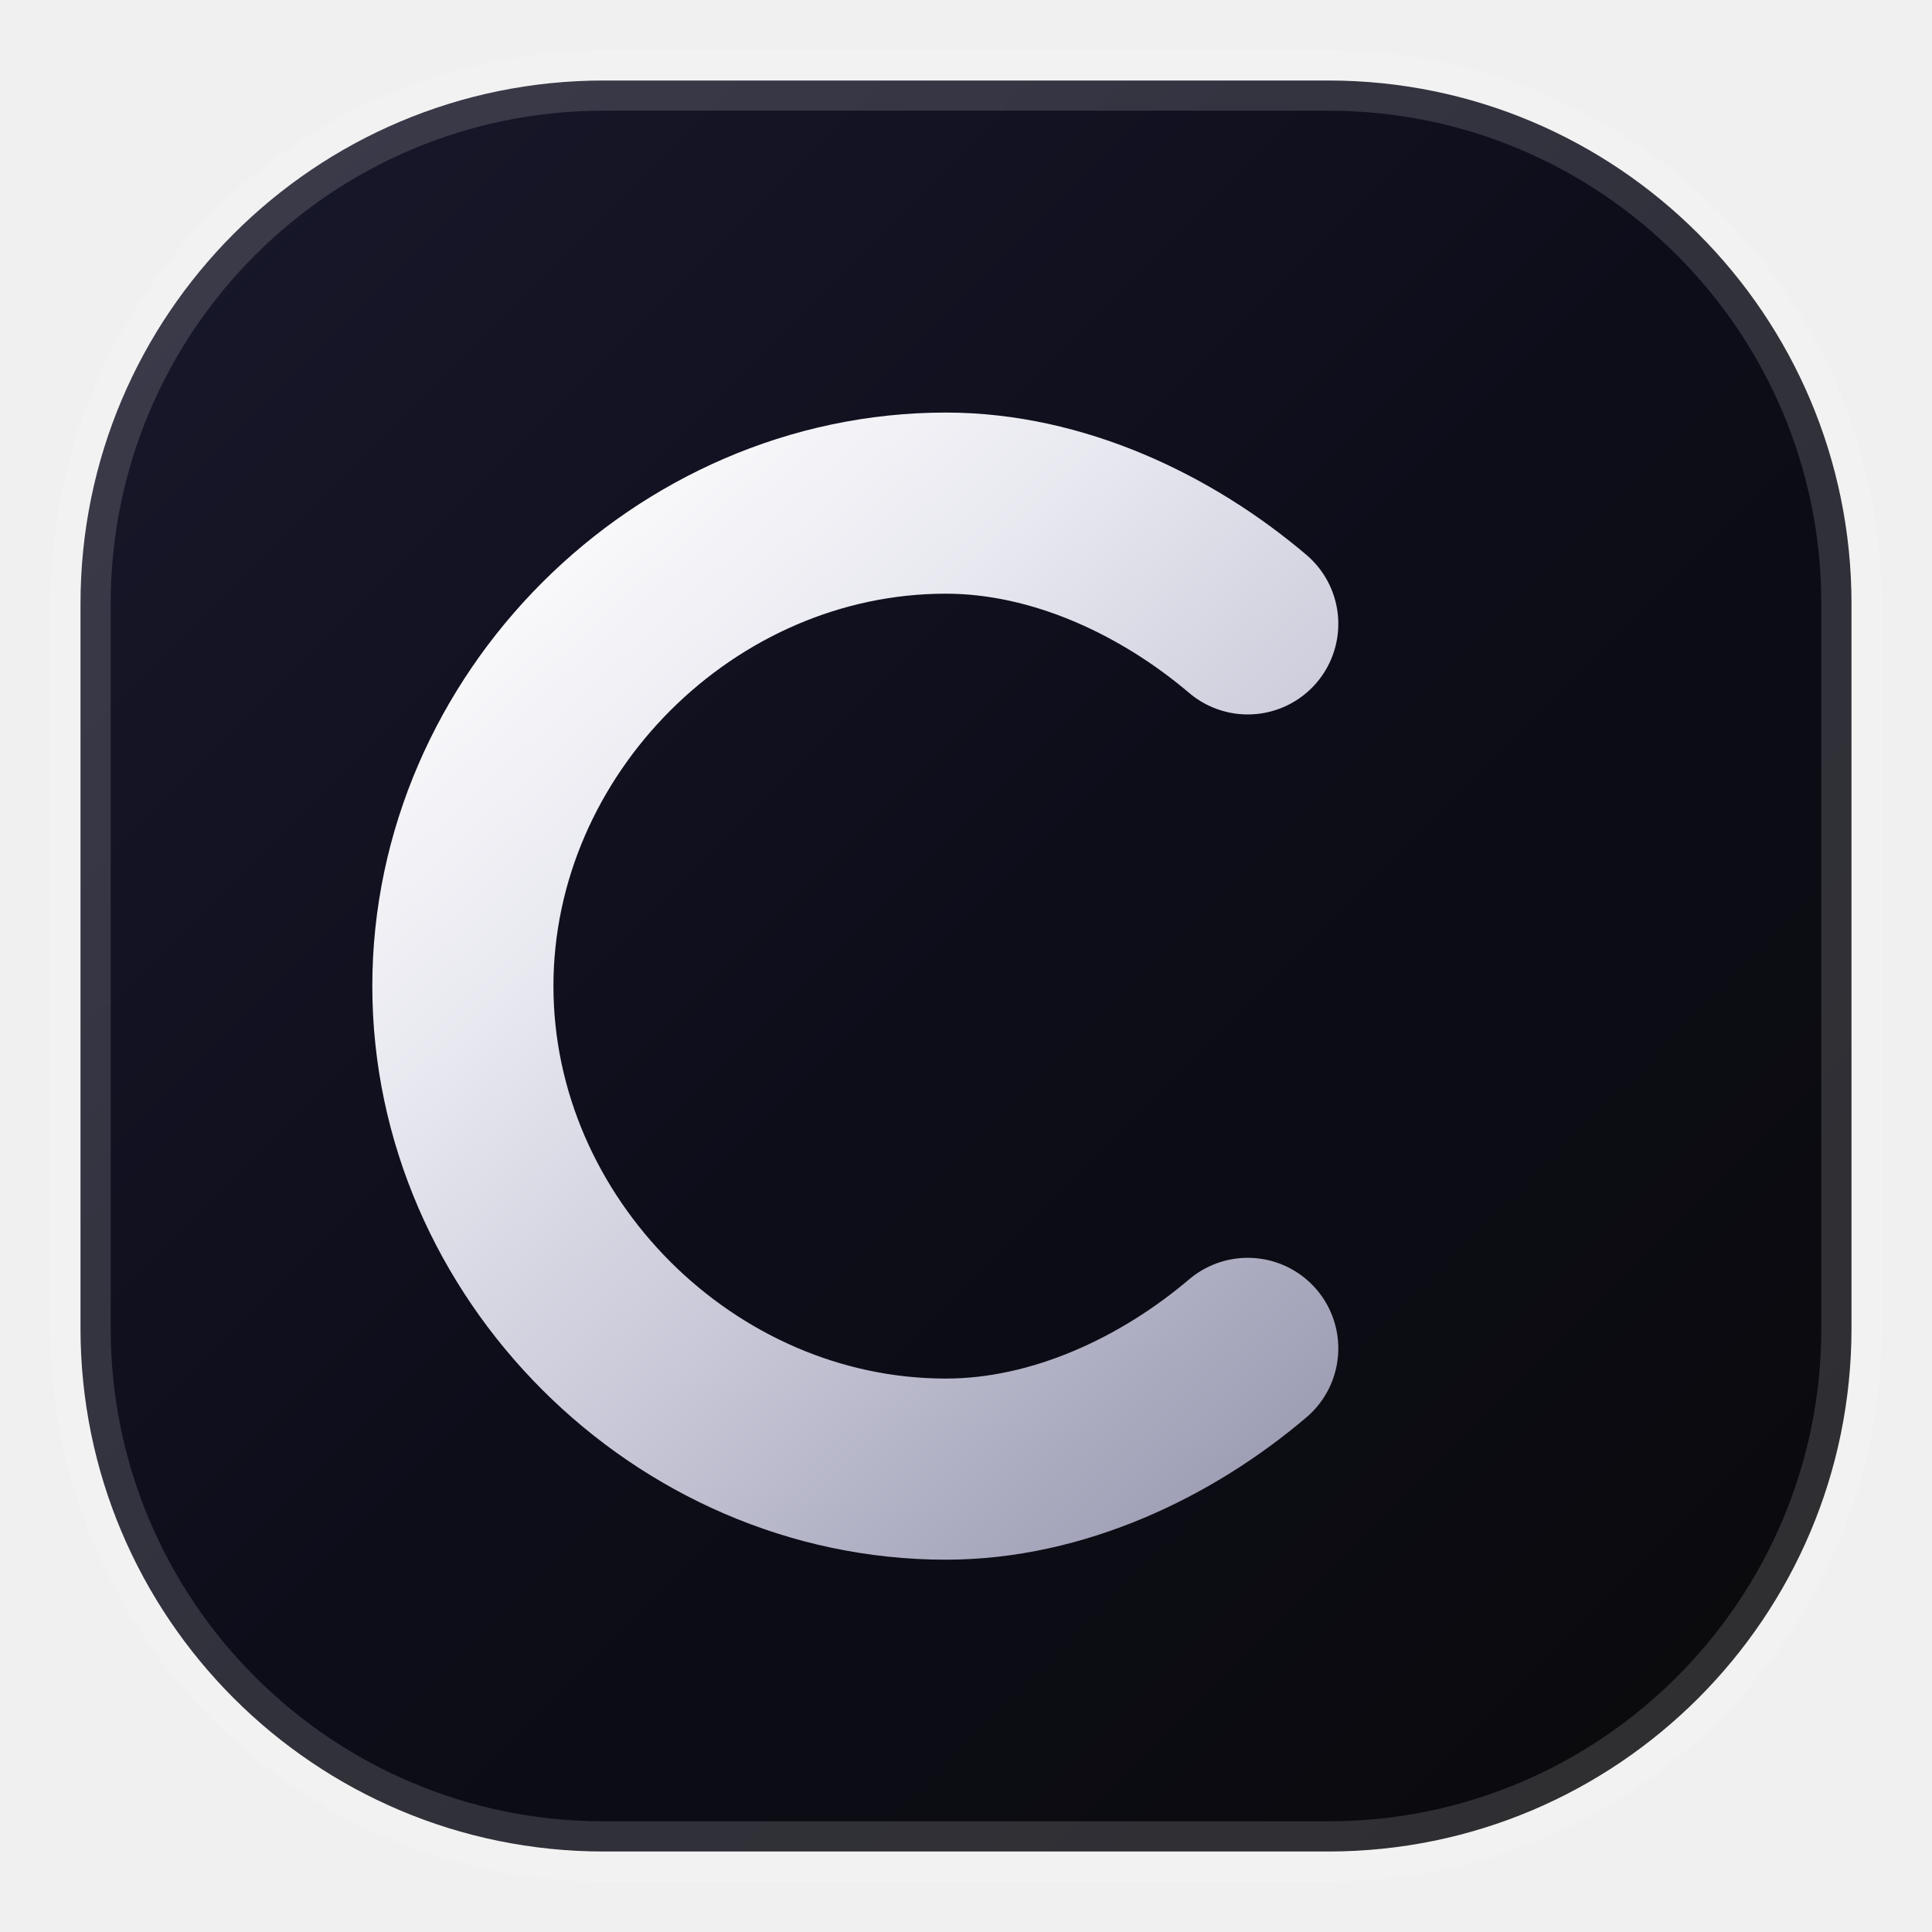
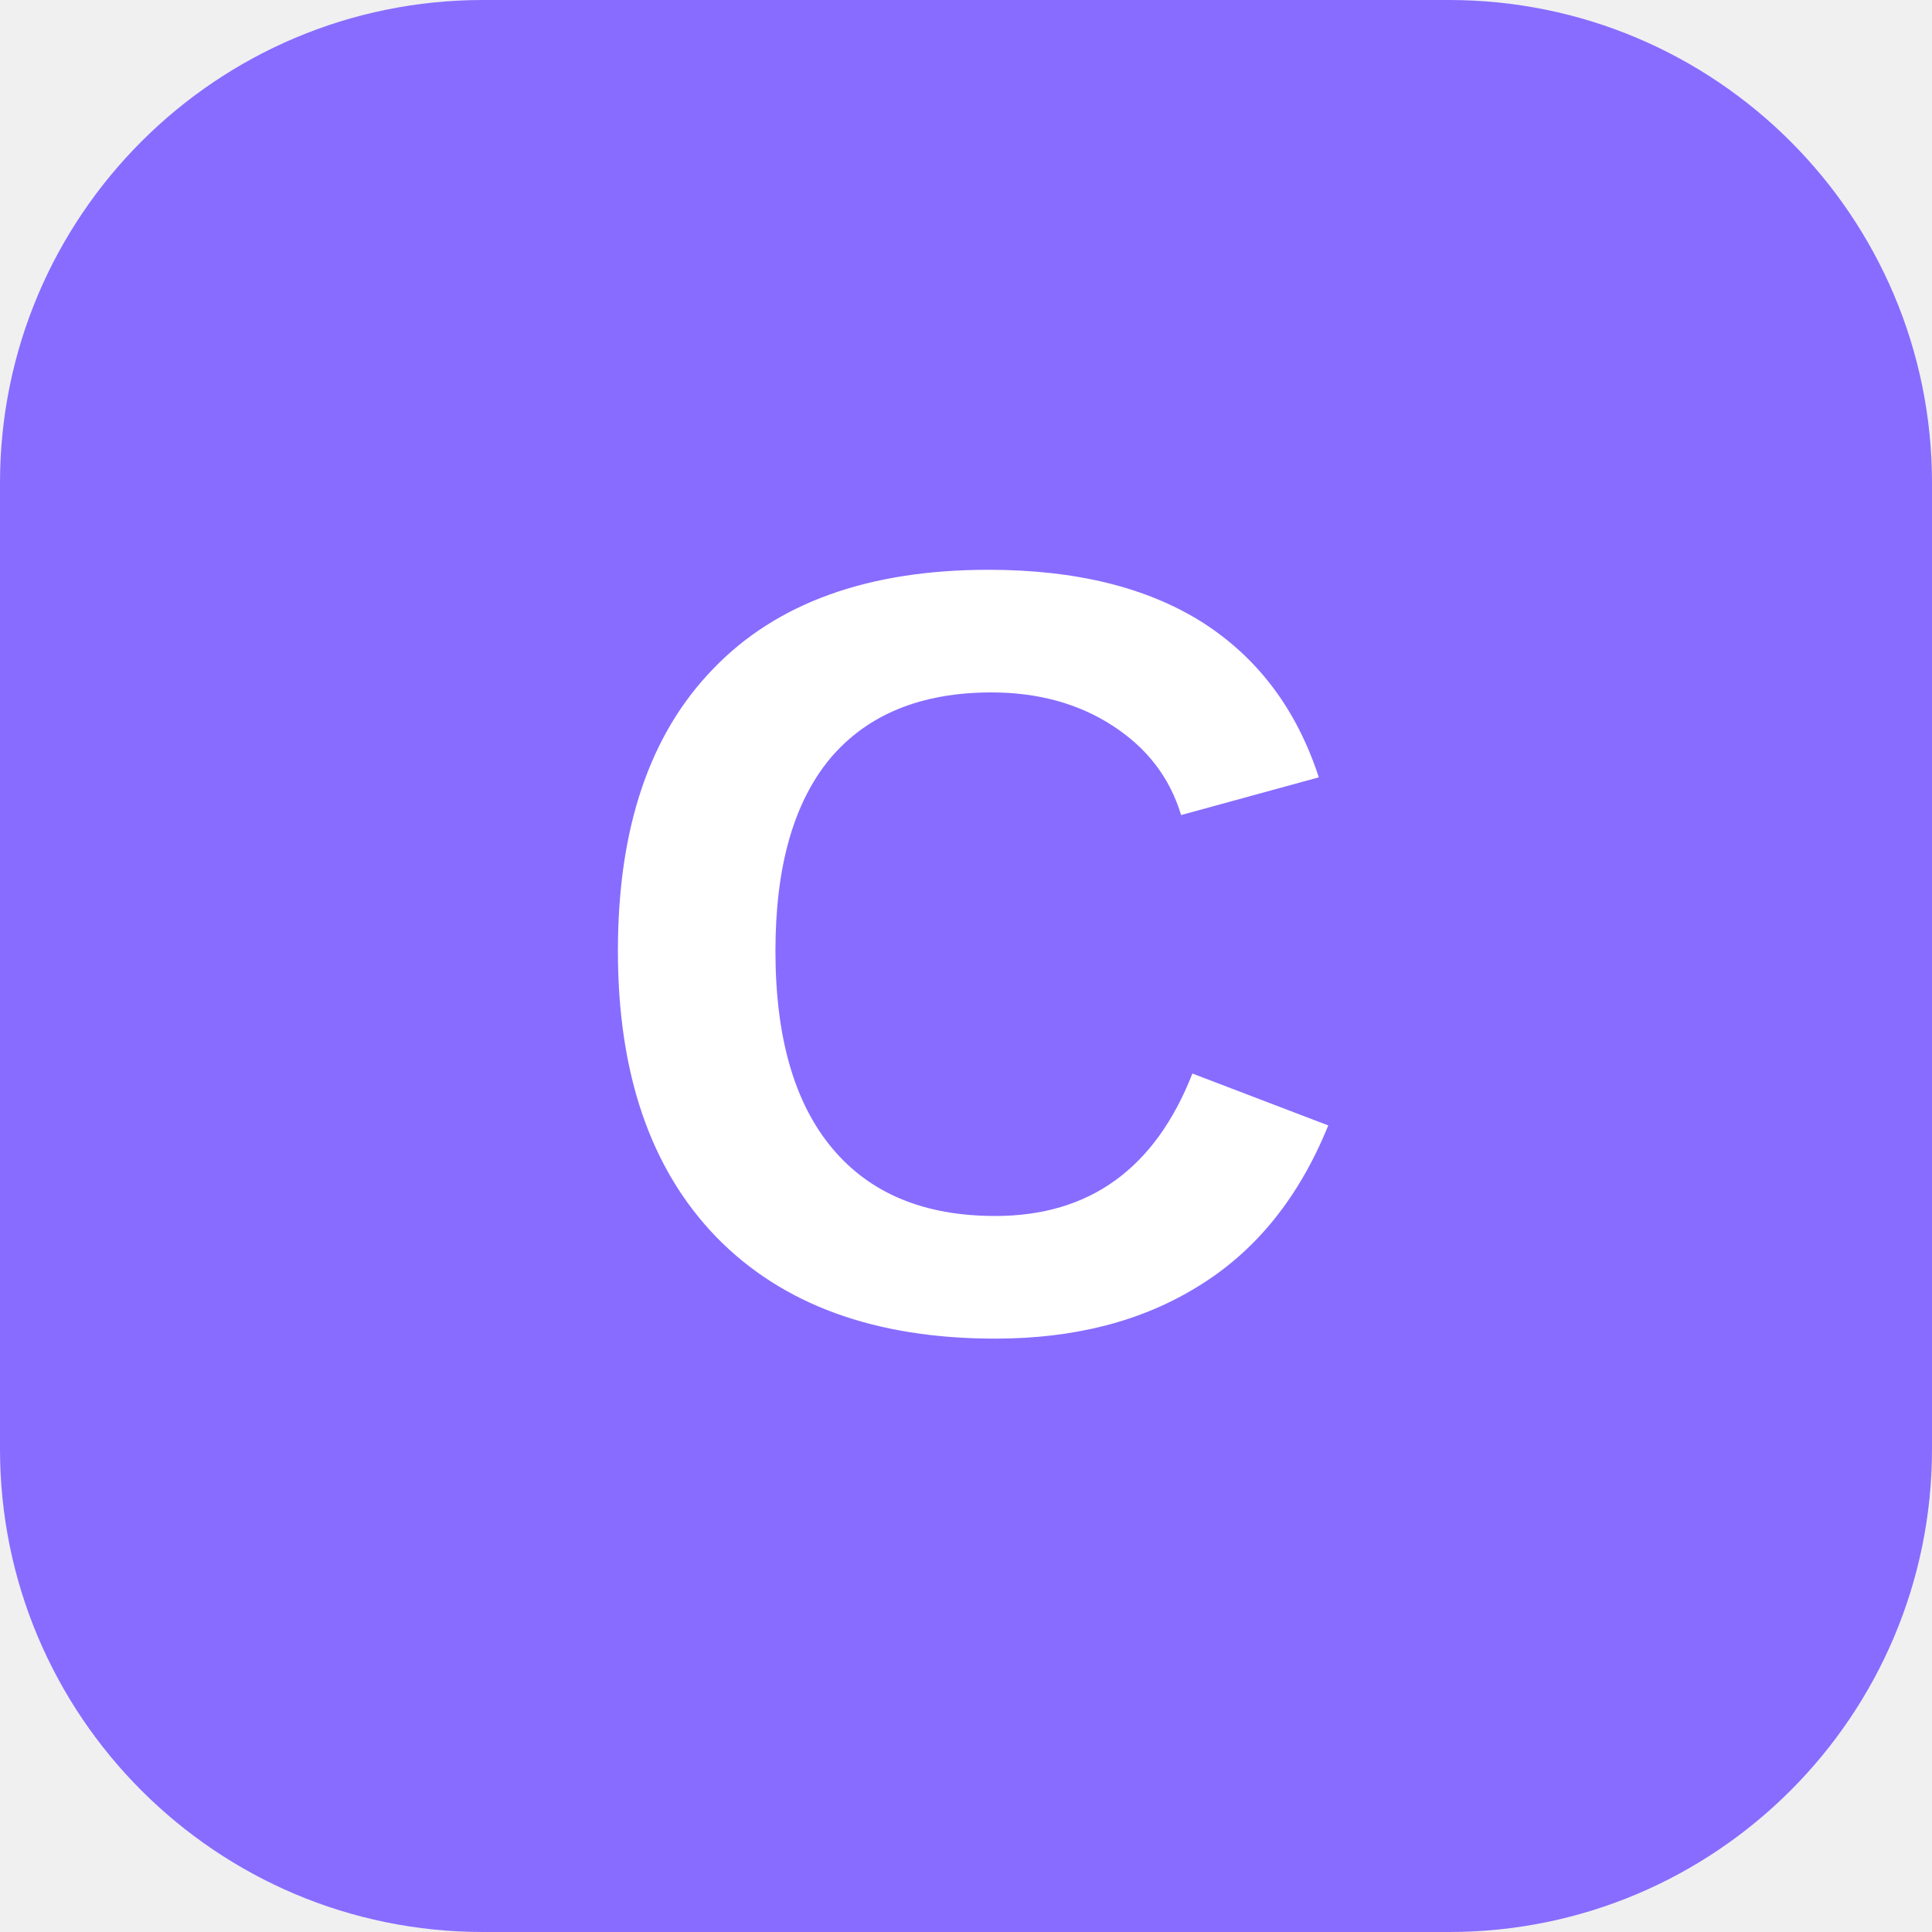
- <svg xmlns="http://www.w3.org/2000/svg" width="48" height="48" viewBox="0 0 48 48" fill="none">
-   <defs>
-     <linearGradient id="bgGrad" x1="0" y1="0" x2="48" y2="48" gradientUnits="userSpaceOnUse">
-       <stop offset="0%" stop-color="#1a1a2e" />
-       <stop offset="50%" stop-color="#0d0d1a" />
-       <stop offset="100%" stop-color="#0a0a0a" />
-     </linearGradient>
-     <linearGradient id="cGrad" x1="12" y1="12" x2="34" y2="36" gradientUnits="userSpaceOnUse">
-       <stop offset="0%" stop-color="#ffffff" />
-       <stop offset="30%" stop-color="#e8e8f0" />
-       <stop offset="60%" stop-color="#c8c8d8" />
-       <stop offset="100%" stop-color="#9898b0" />
-     </linearGradient>
-   </defs>
-   <rect x="2" y="2" width="44" height="44" rx="13" fill="url(#bgGrad)" stroke="rgba(255,255,255,0.15)" stroke-width="1.5" />
-   <path d="M31 15.5C29 13.8 26.3 12.5 23.5 12.5C17 12.5 11.5 18 11.5 24.5C11.5 31 17 36.5 23.5 36.5C26.3 36.5 29 35.2 31 33.5" stroke="url(#cGrad)" stroke-width="4.5" stroke-linecap="round" fill="none" />
+ <svg xmlns="http://www.w3.org/2000/svg" width="32" height="32" viewBox="0 0 32 32" fill="none">
+   <rect width="32" height="32" rx="8" fill="#886cff" />
+   <text x="16" y="22" text-anchor="middle" font-family="Arial, sans-serif" font-weight="bold" font-size="18" fill="white">C</text>
</svg>
